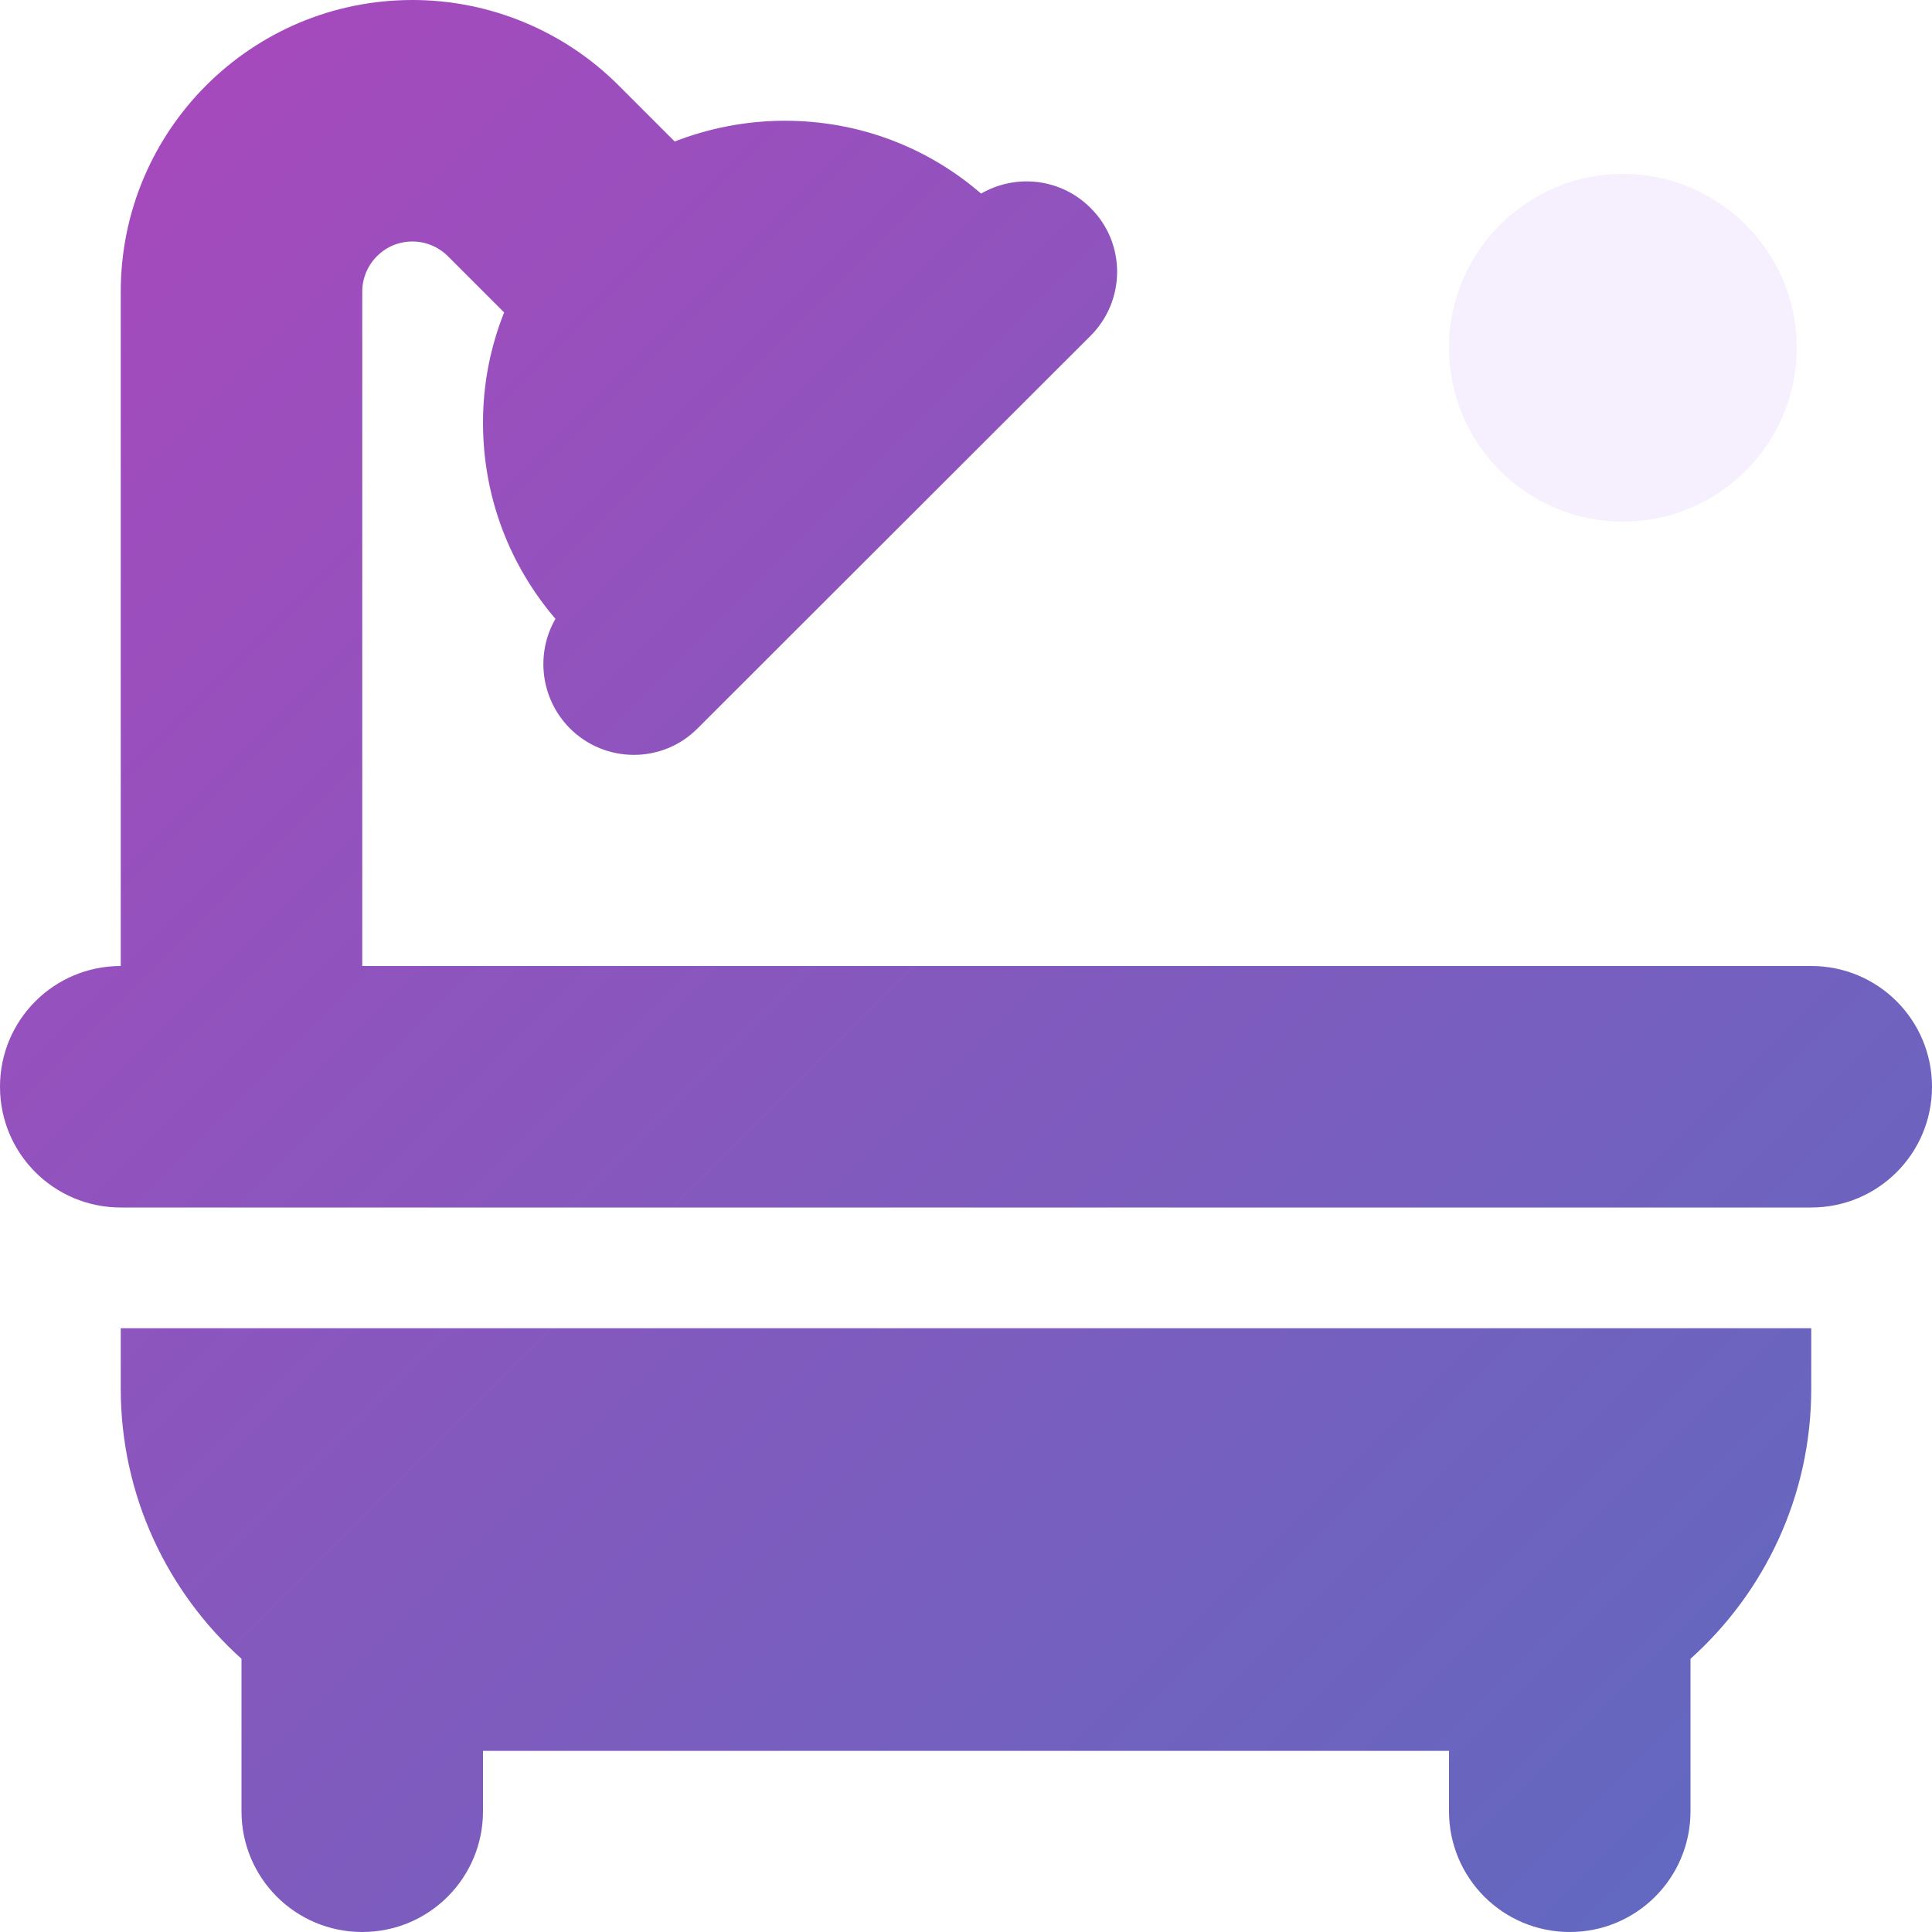
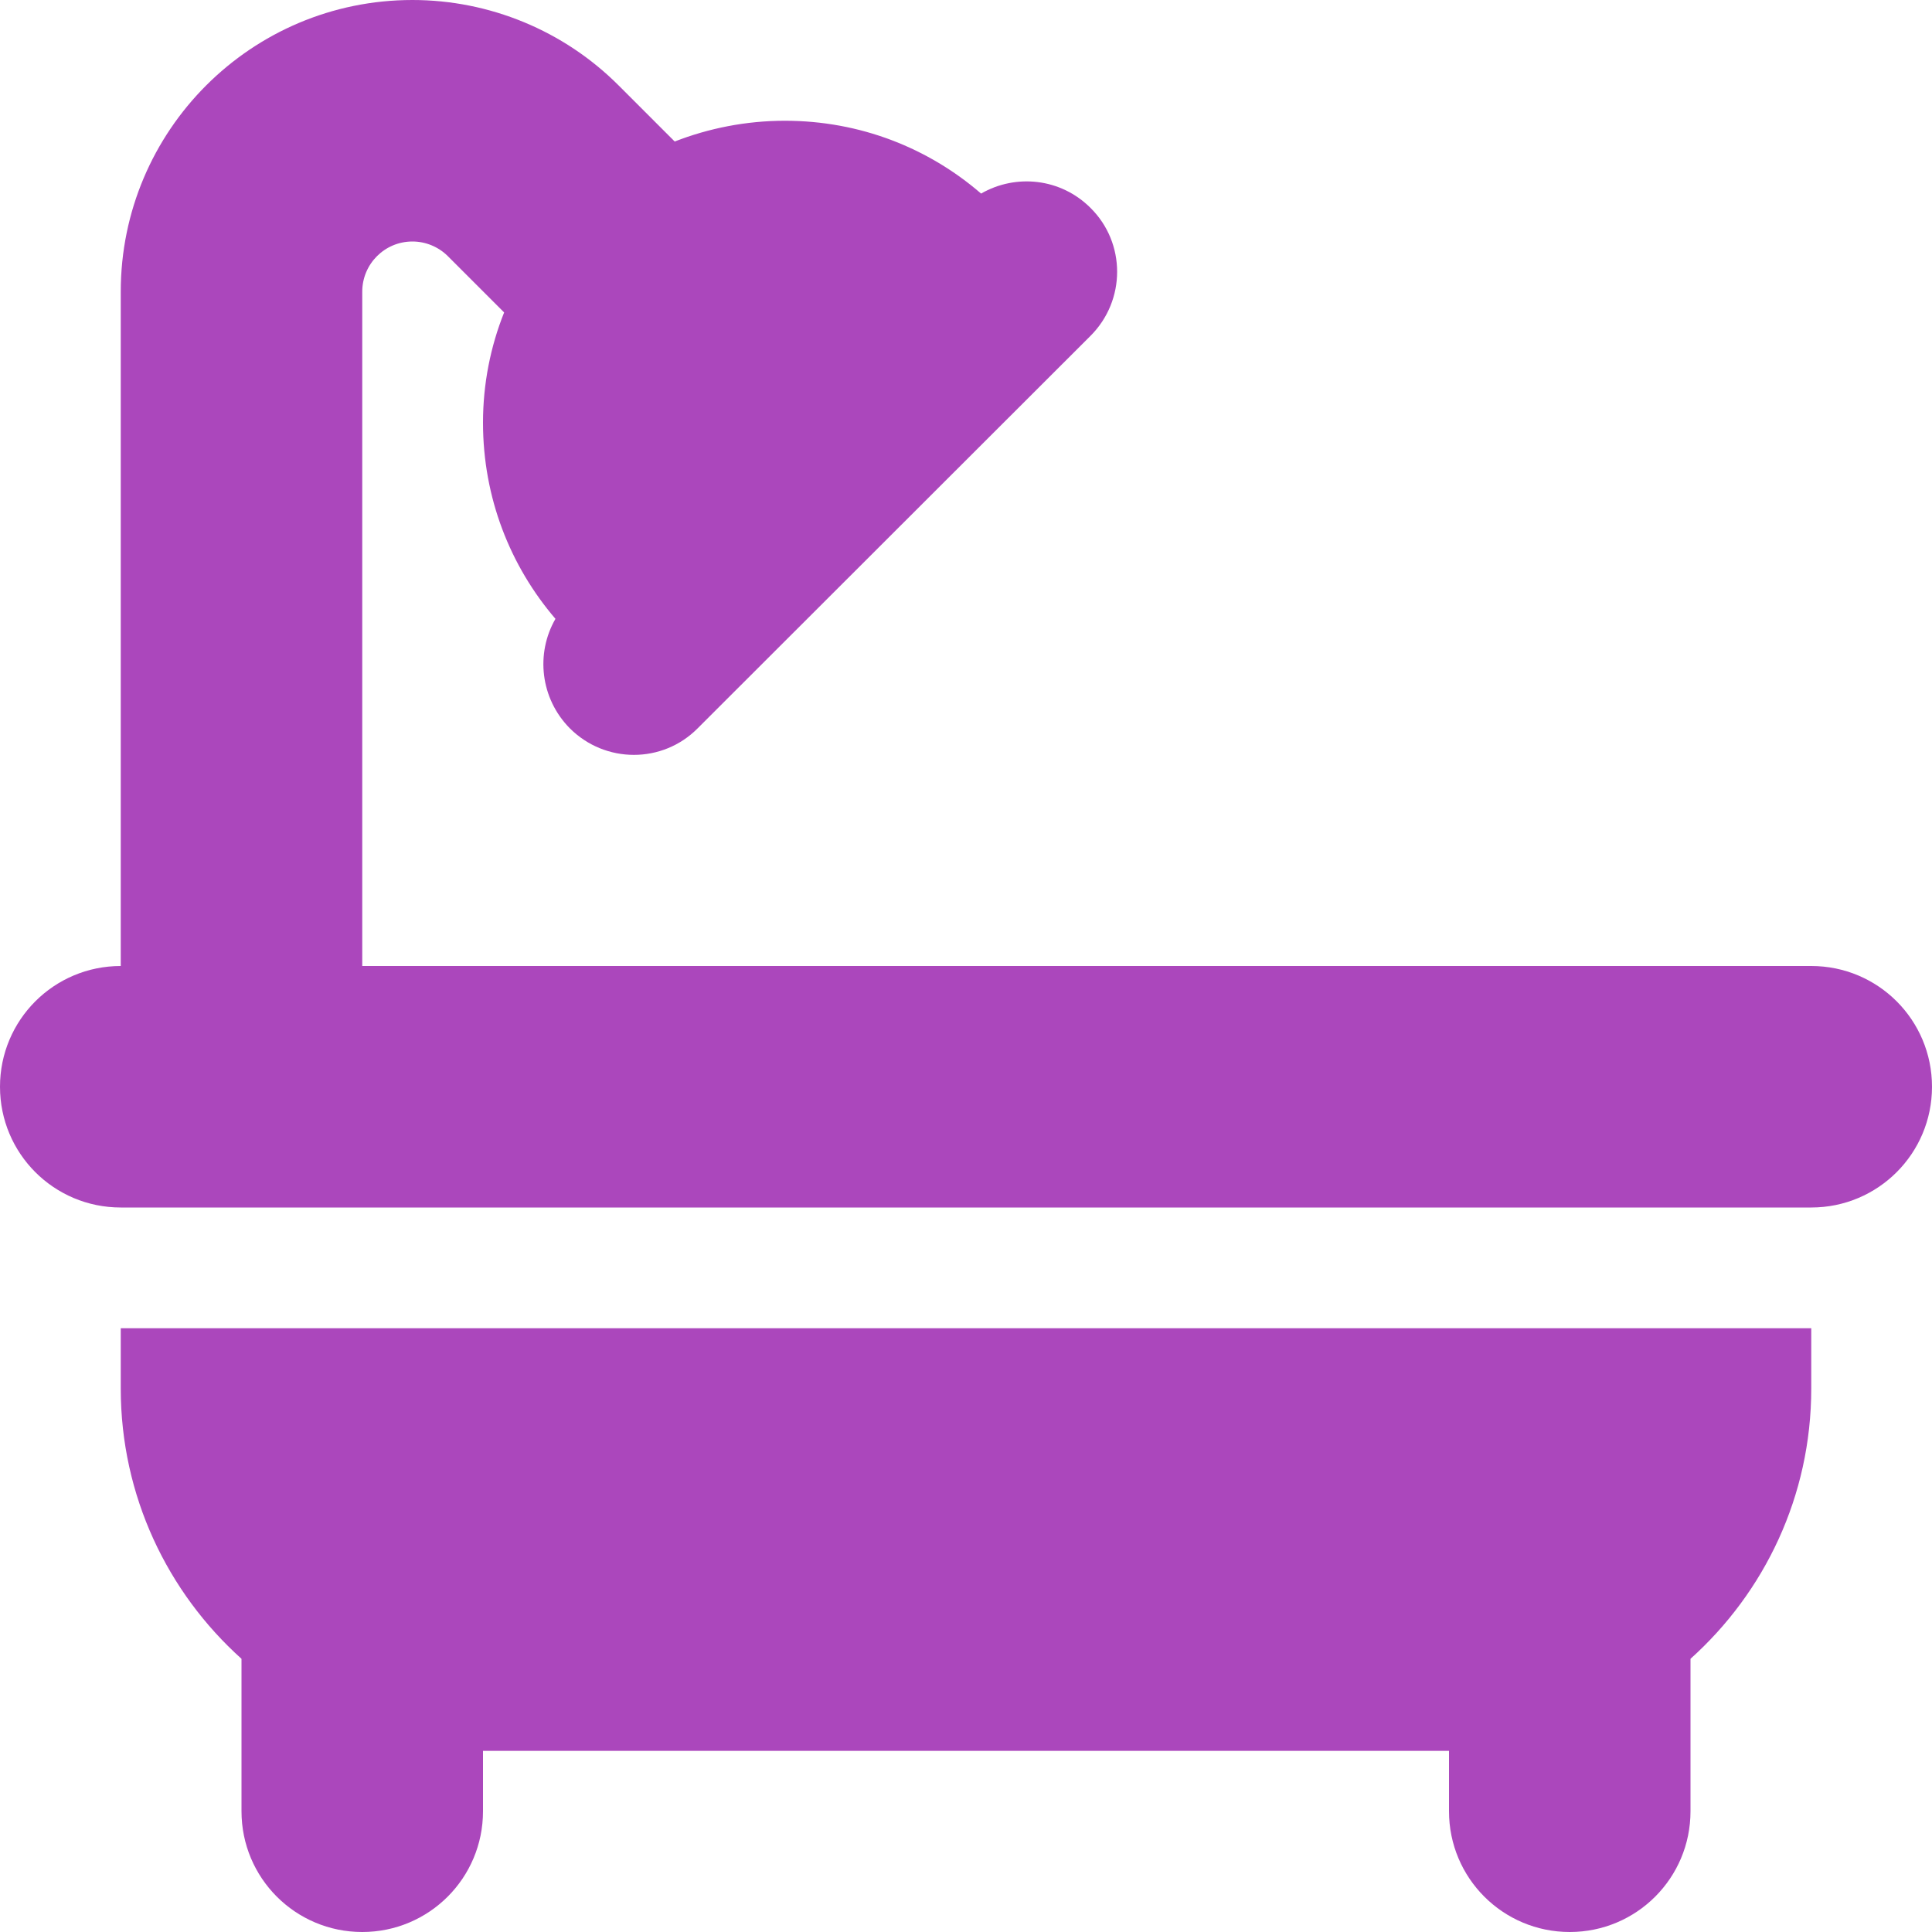
<svg xmlns="http://www.w3.org/2000/svg" viewBox="0 0 512 512" role="img">
-   <defs>
-     <linearGradient id="icon-gradient" x1="0" y1="0" x2="1" y2="1">
-       <stop stop-color="#AB47BC" />
-       <stop offset="1" stop-color="#5C6BC0" />
-     </linearGradient>
-   </defs>
-   <circle cx="84%" cy="18%" r="9%" fill="#F3EAFE" opacity=".72" />
-   <path fill="url(#icon-gradient)" d="M96 77.3c0-7.3 5.9-13.3 13.3-13.3c3.5 0 6.9 1.4 9.4 3.9l14.9 14.9C130 91.8 128 101.7 128 112c0 19.9 7.2 38 19.2 52c-5.3 9.2-4 21.1 3.8 29c9.4 9.4 24.6 9.4 33.9 0L289 89c9.4-9.4 9.4-24.6 0-33.9c-7.9-7.9-19.8-9.1-29-3.8C246 39.2 227.9 32 208 32c-10.3 0-20.2 2-29.2 5.5L163.9 22.6C149.4 8.1 129.7 0 109.3 0C66.6 0 32 34.6 32 77.3L32 256c-17.7 0-32 14.3-32 32s14.3 32 32 32l448 0c17.7 0 32-14.3 32-32s-14.3-32-32-32L96 256 96 77.3zM32 352l0 16c0 28.4 12.4 54 32 71.6L64 480c0 17.7 14.3 32 32 32s32-14.3 32-32l0-16 256 0 0 16c0 17.7 14.3 32 32 32s32-14.3 32-32l0-40.4c19.6-17.6 32-43.1 32-71.6l0-16L32 352z" />
+   <path fill="#AB47BC" d="M96 77.3c0-7.3 5.9-13.3 13.3-13.3c3.5 0 6.9 1.4 9.4 3.9l14.9 14.9C130 91.8 128 101.7 128 112c0 19.9 7.2 38 19.2 52c-5.3 9.2-4 21.1 3.8 29c9.4 9.4 24.6 9.4 33.9 0L289 89c9.4-9.4 9.4-24.6 0-33.9c-7.9-7.9-19.8-9.1-29-3.8C246 39.2 227.9 32 208 32c-10.3 0-20.2 2-29.2 5.5L163.9 22.6C149.4 8.1 129.7 0 109.3 0C66.6 0 32 34.6 32 77.3L32 256c-17.7 0-32 14.3-32 32s14.3 32 32 32l448 0c17.7 0 32-14.3 32-32s-14.3-32-32-32L96 256 96 77.3zM32 352l0 16c0 28.4 12.4 54 32 71.6L64 480c0 17.7 14.3 32 32 32s32-14.3 32-32l0-16 256 0 0 16c0 17.7 14.3 32 32 32s32-14.3 32-32l0-40.4c19.6-17.6 32-43.1 32-71.6l0-16L32 352z" />
</svg>
